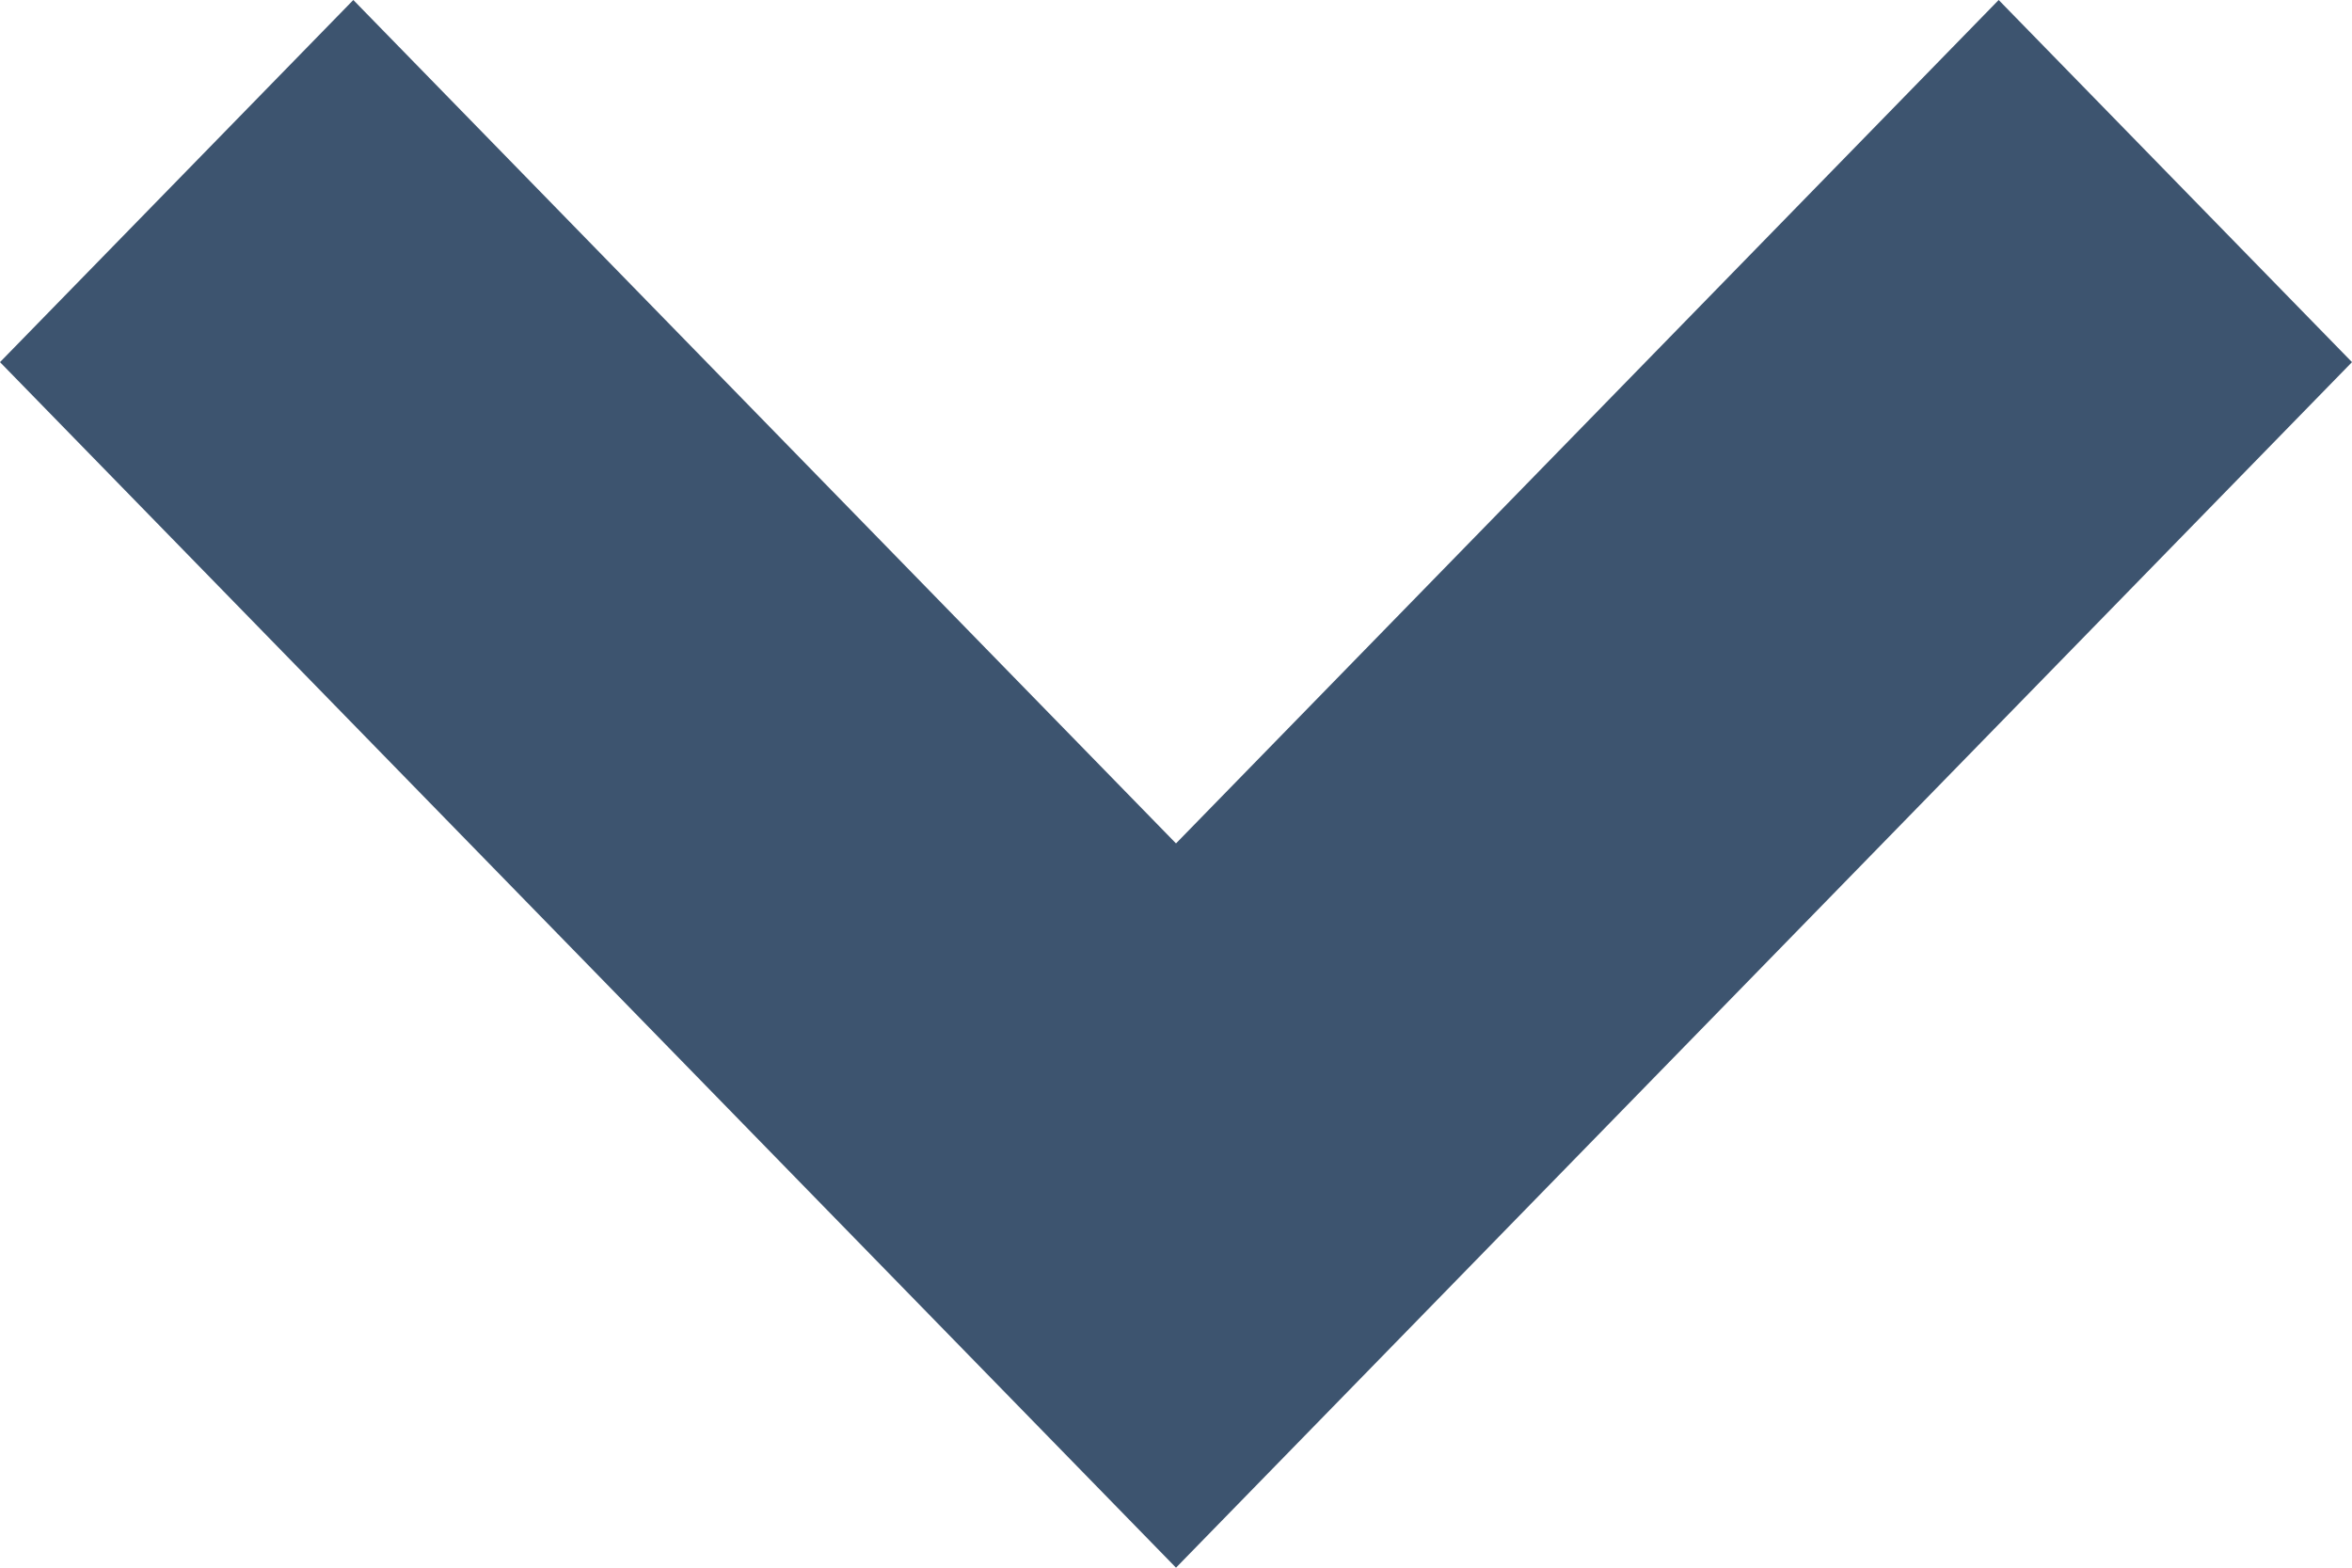
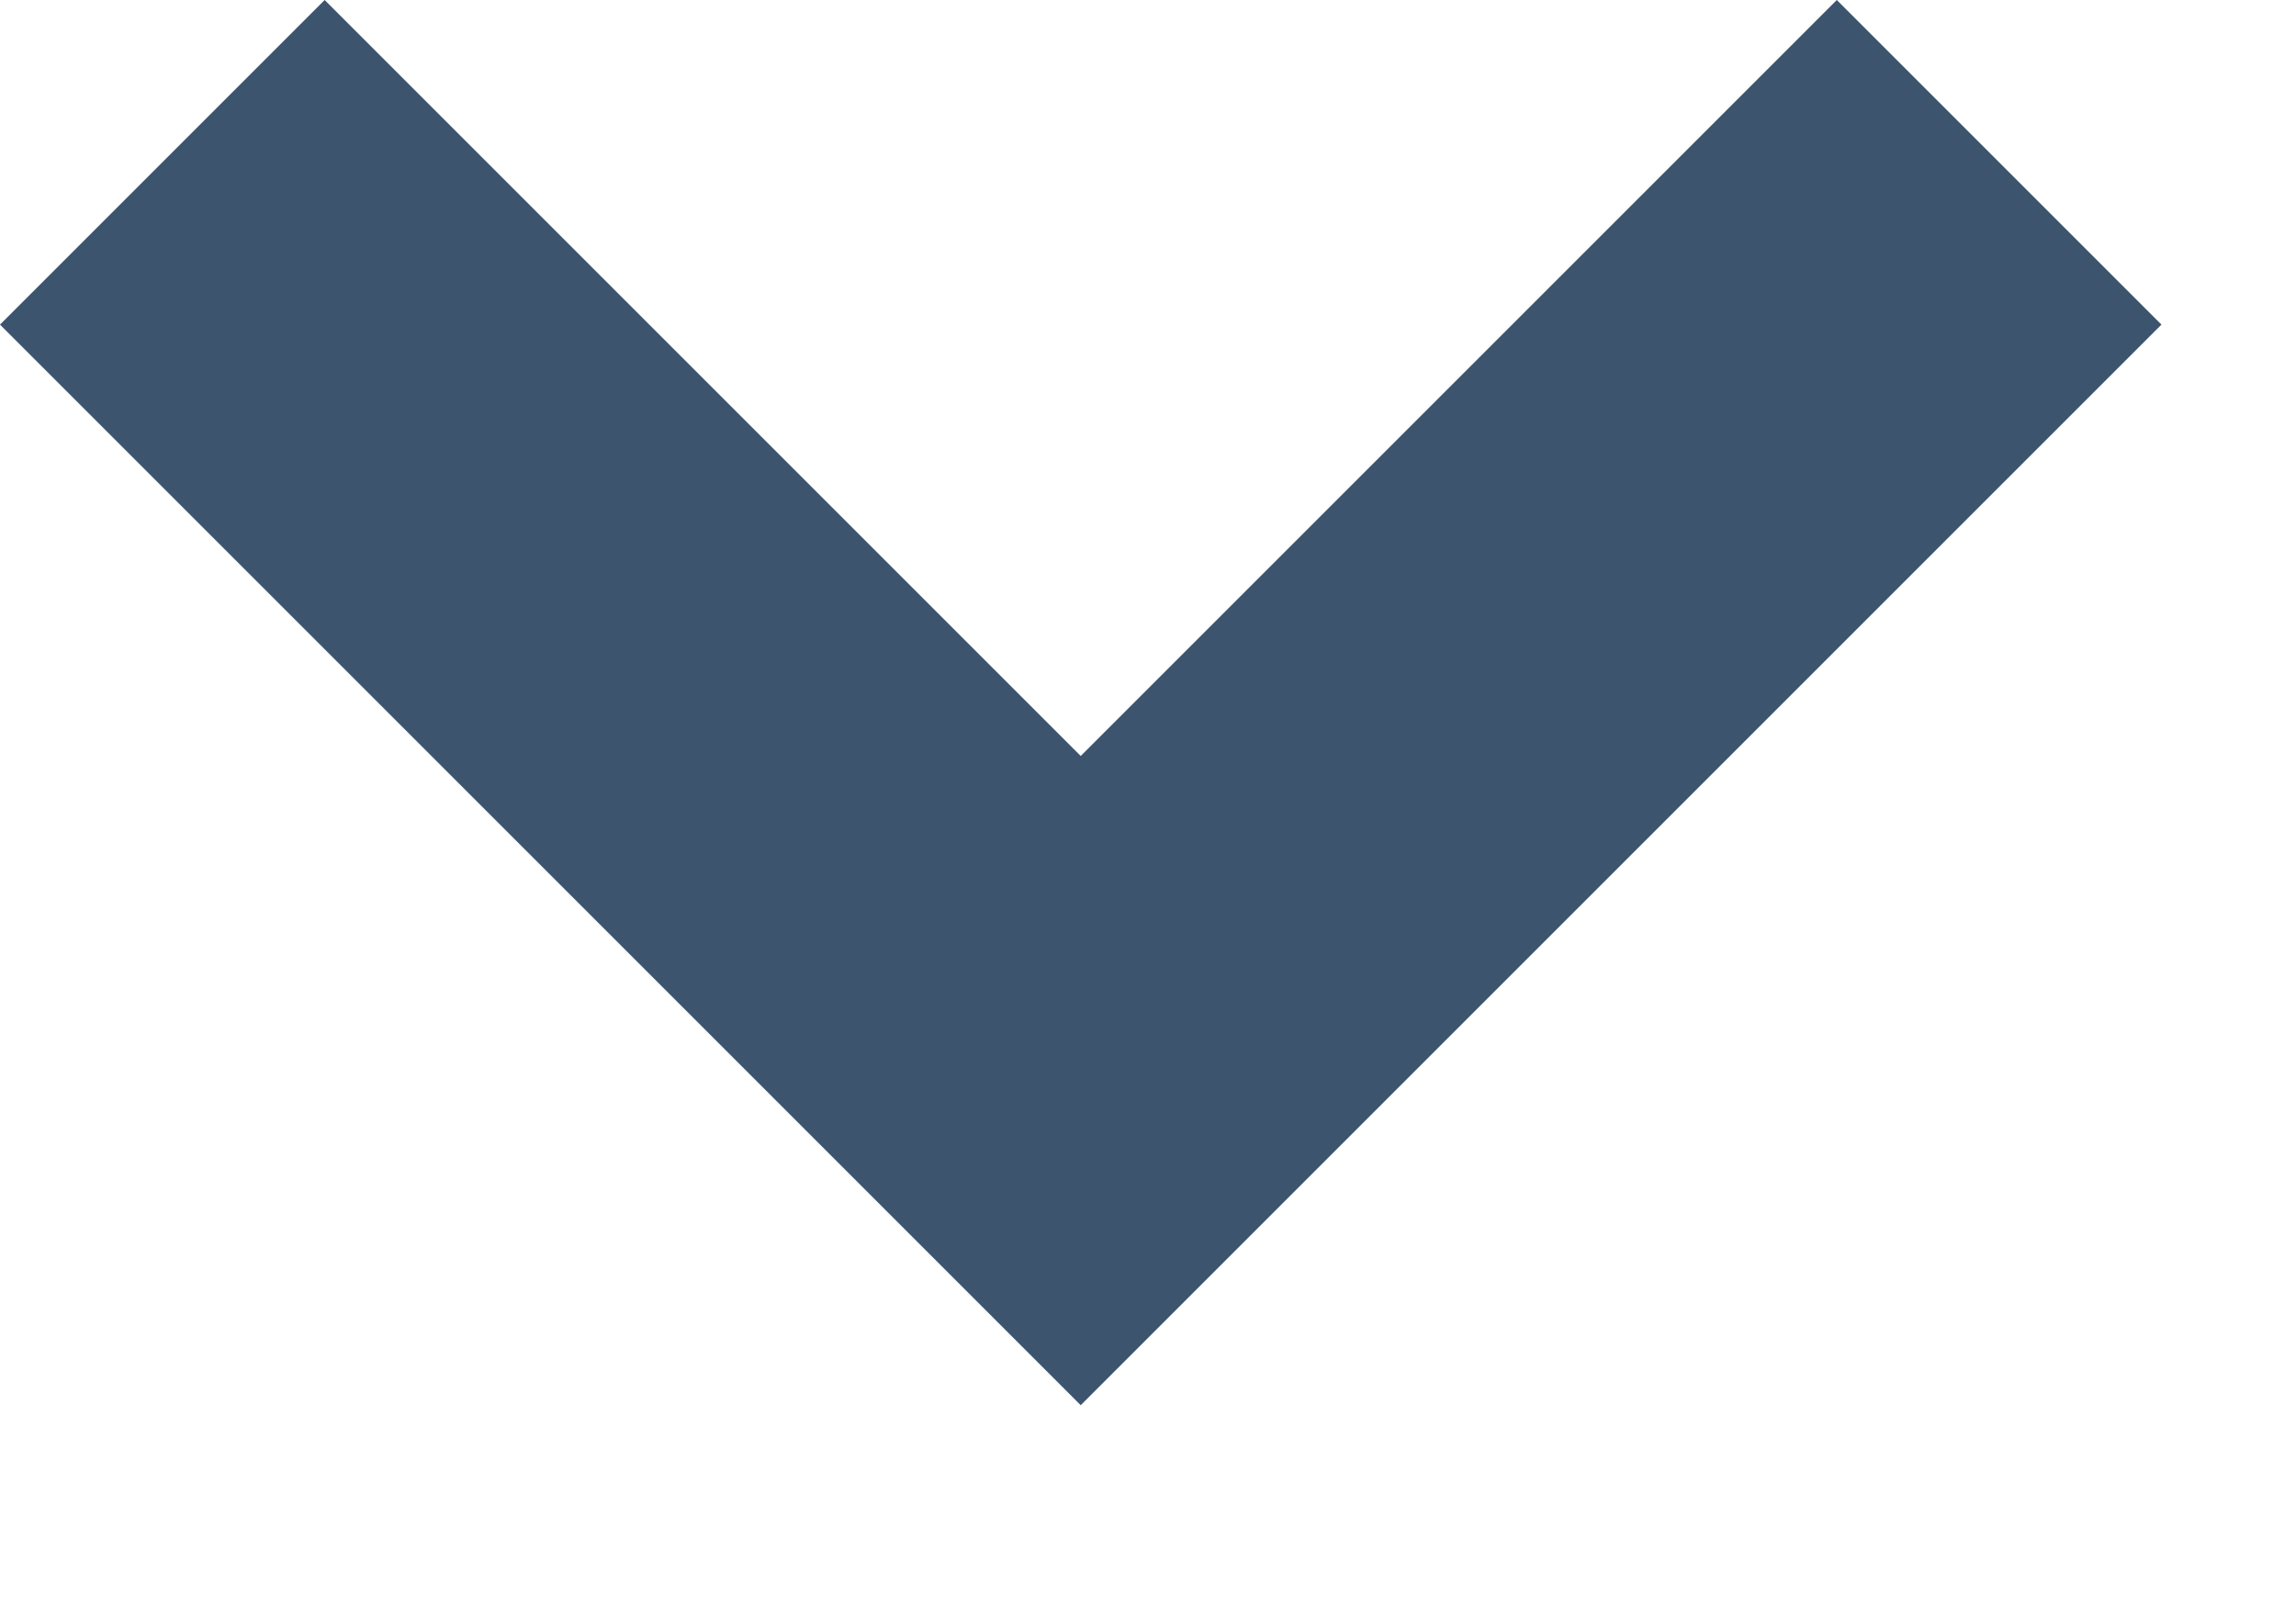
- <svg xmlns="http://www.w3.org/2000/svg" width="9" height="6" viewBox="0 0 9 6" fill="none">
-   <path fill-rule="evenodd" clip-rule="evenodd" d="M7.648 0L9 1.386L4.5 6L0 1.386L1.352 0L4.5 3.228L7.648 0Z" fill="#3D546F" />
+ <svg xmlns="http://www.w3.org/2000/svg" width="10" height="7" viewBox="0 0 10 7" fill="none">
+   <path fill-rule="evenodd" clip-rule="evenodd" d="M8 0L9.414 1.414L4.707 6.121L0 1.414L1.414 0L4.707 3.293L8 0Z" fill="#3D546F" />
</svg>
